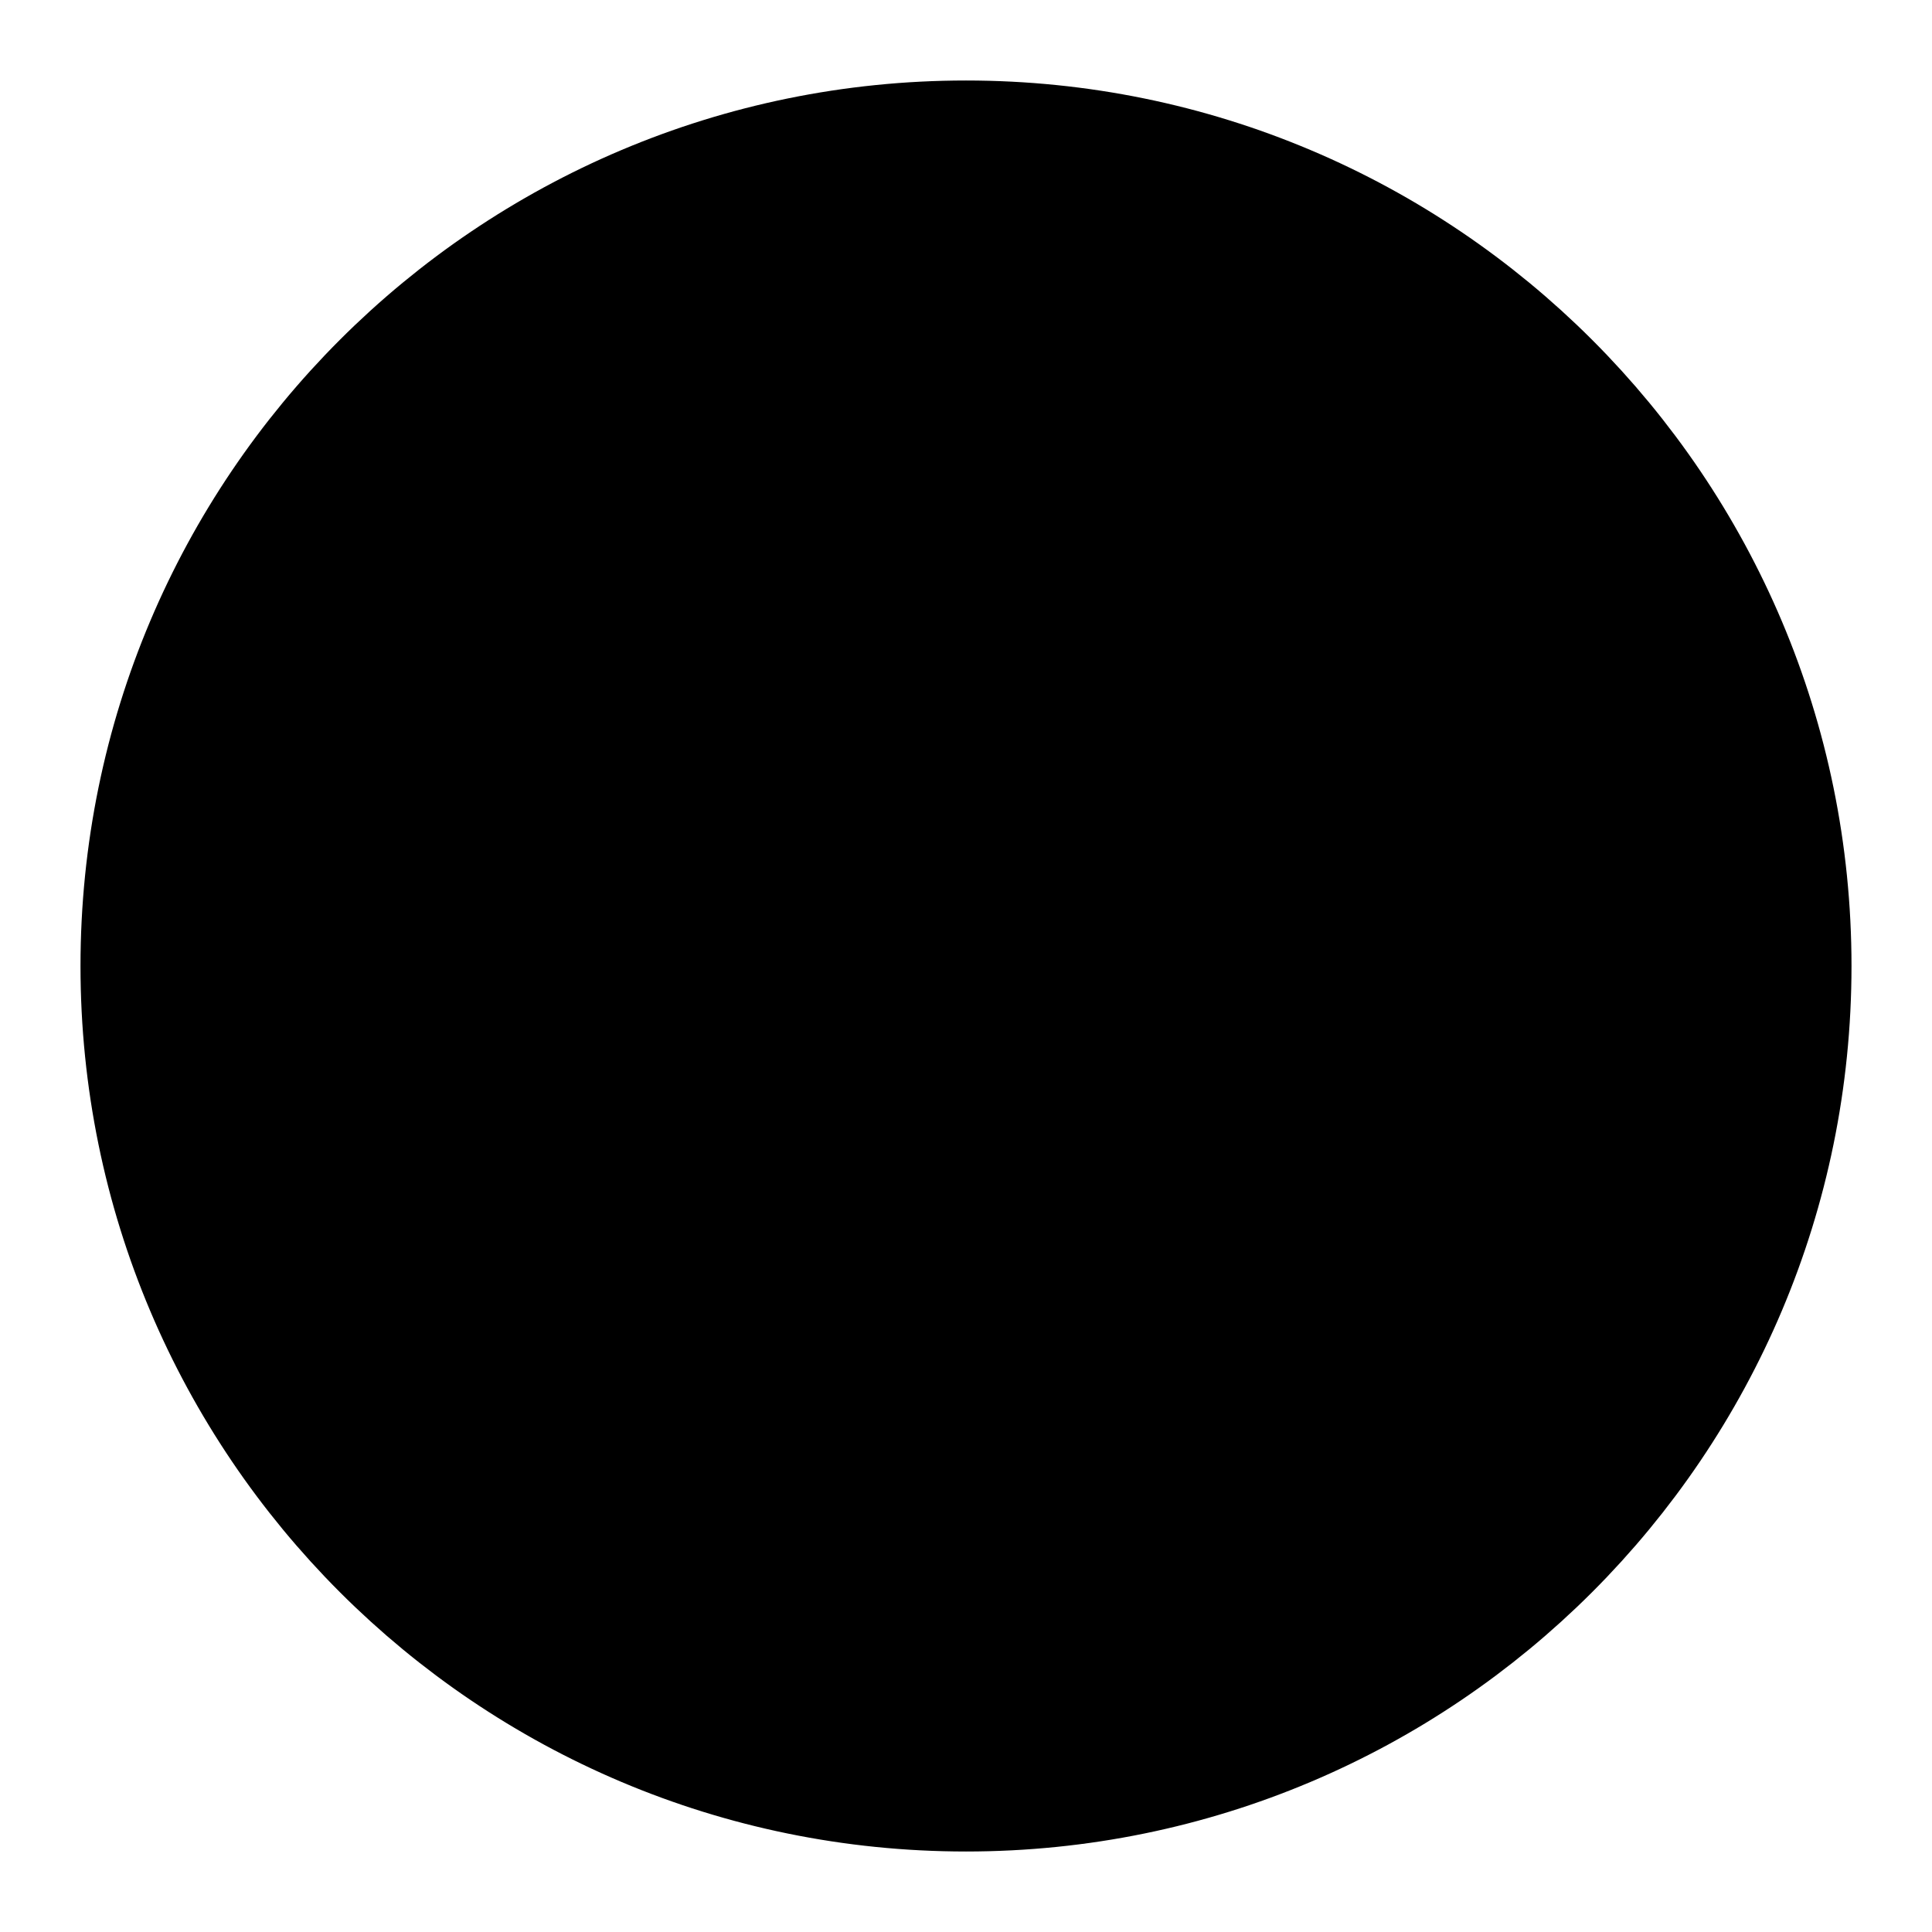
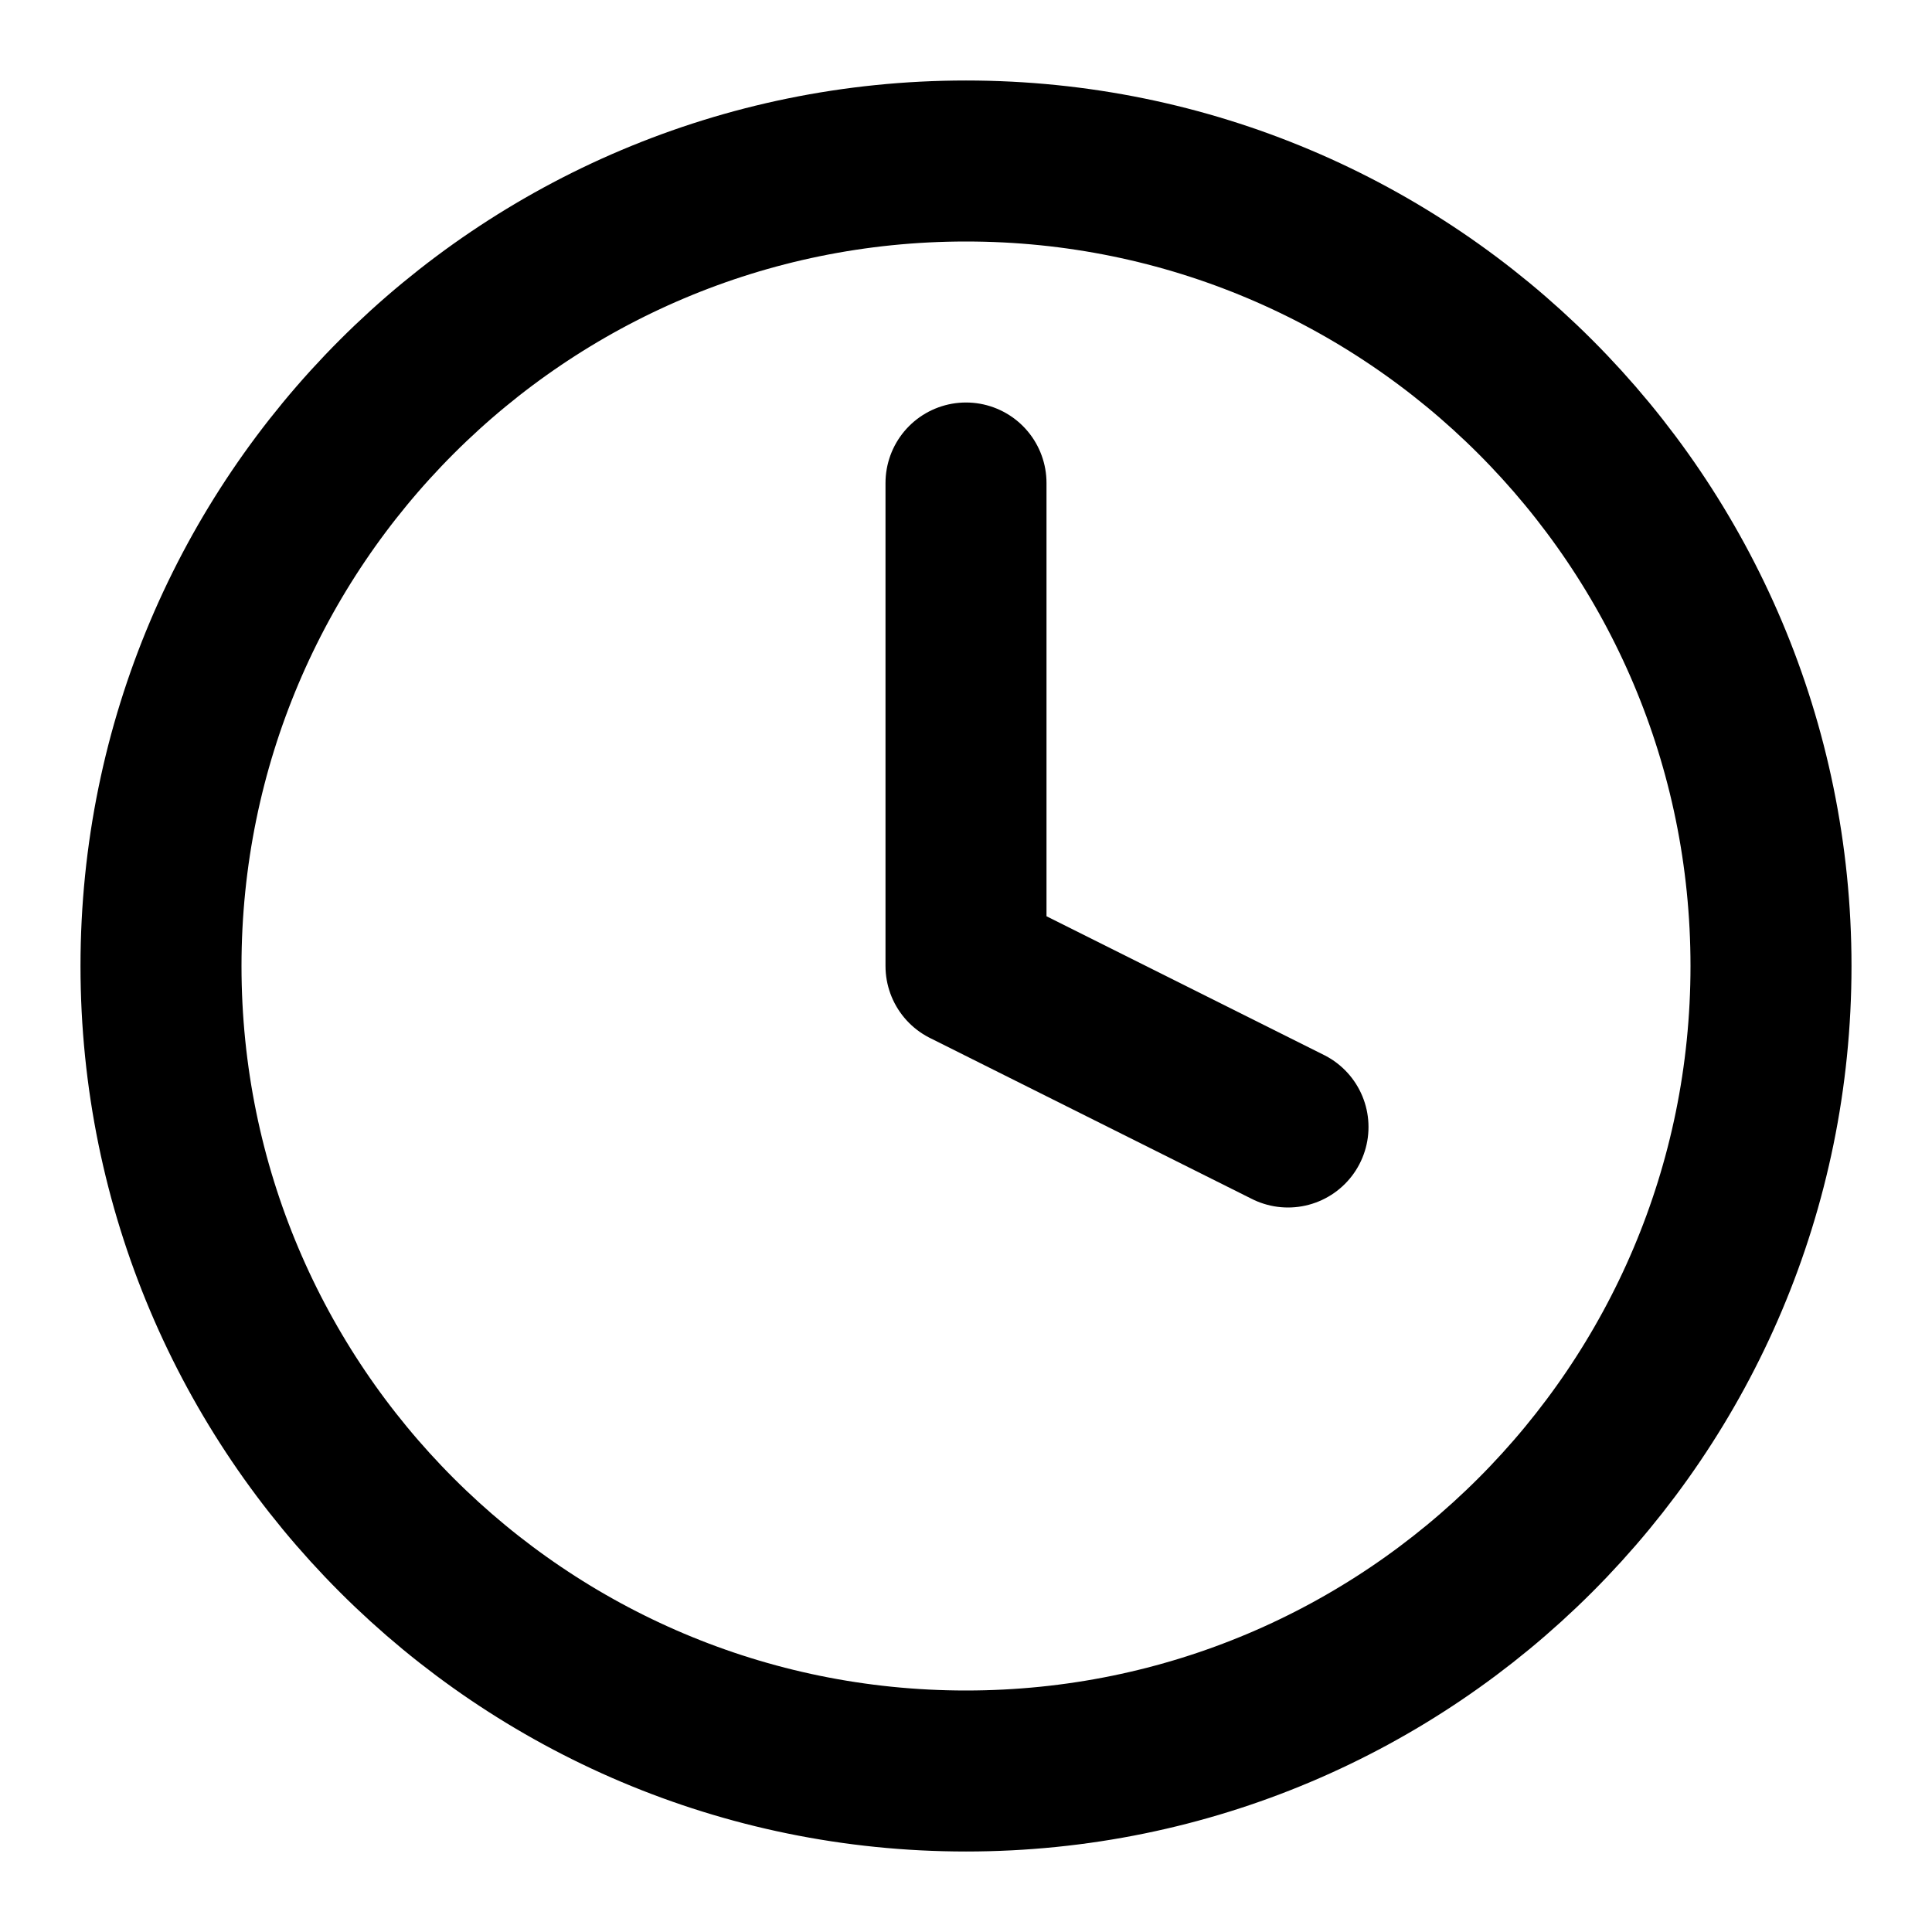
- <svg xmlns="http://www.w3.org/2000/svg" viewBox="0 0 24 24">
+ <svg xmlns="http://www.w3.org/2000/svg" viewBox="0 0 24 24" fill="none">
  <path stroke="currentColor" stroke-linecap="round" stroke-linejoin="round" stroke-width="2" d="M12 22c5.523 0 10-4.477 10-10S17.523 2 12 2 2 6.477 2 12s4.477 10 10 10" />
  <path stroke="currentColor" stroke-linecap="round" stroke-linejoin="round" stroke-width="2" d="M12 6v6l4 2" />
</svg>
